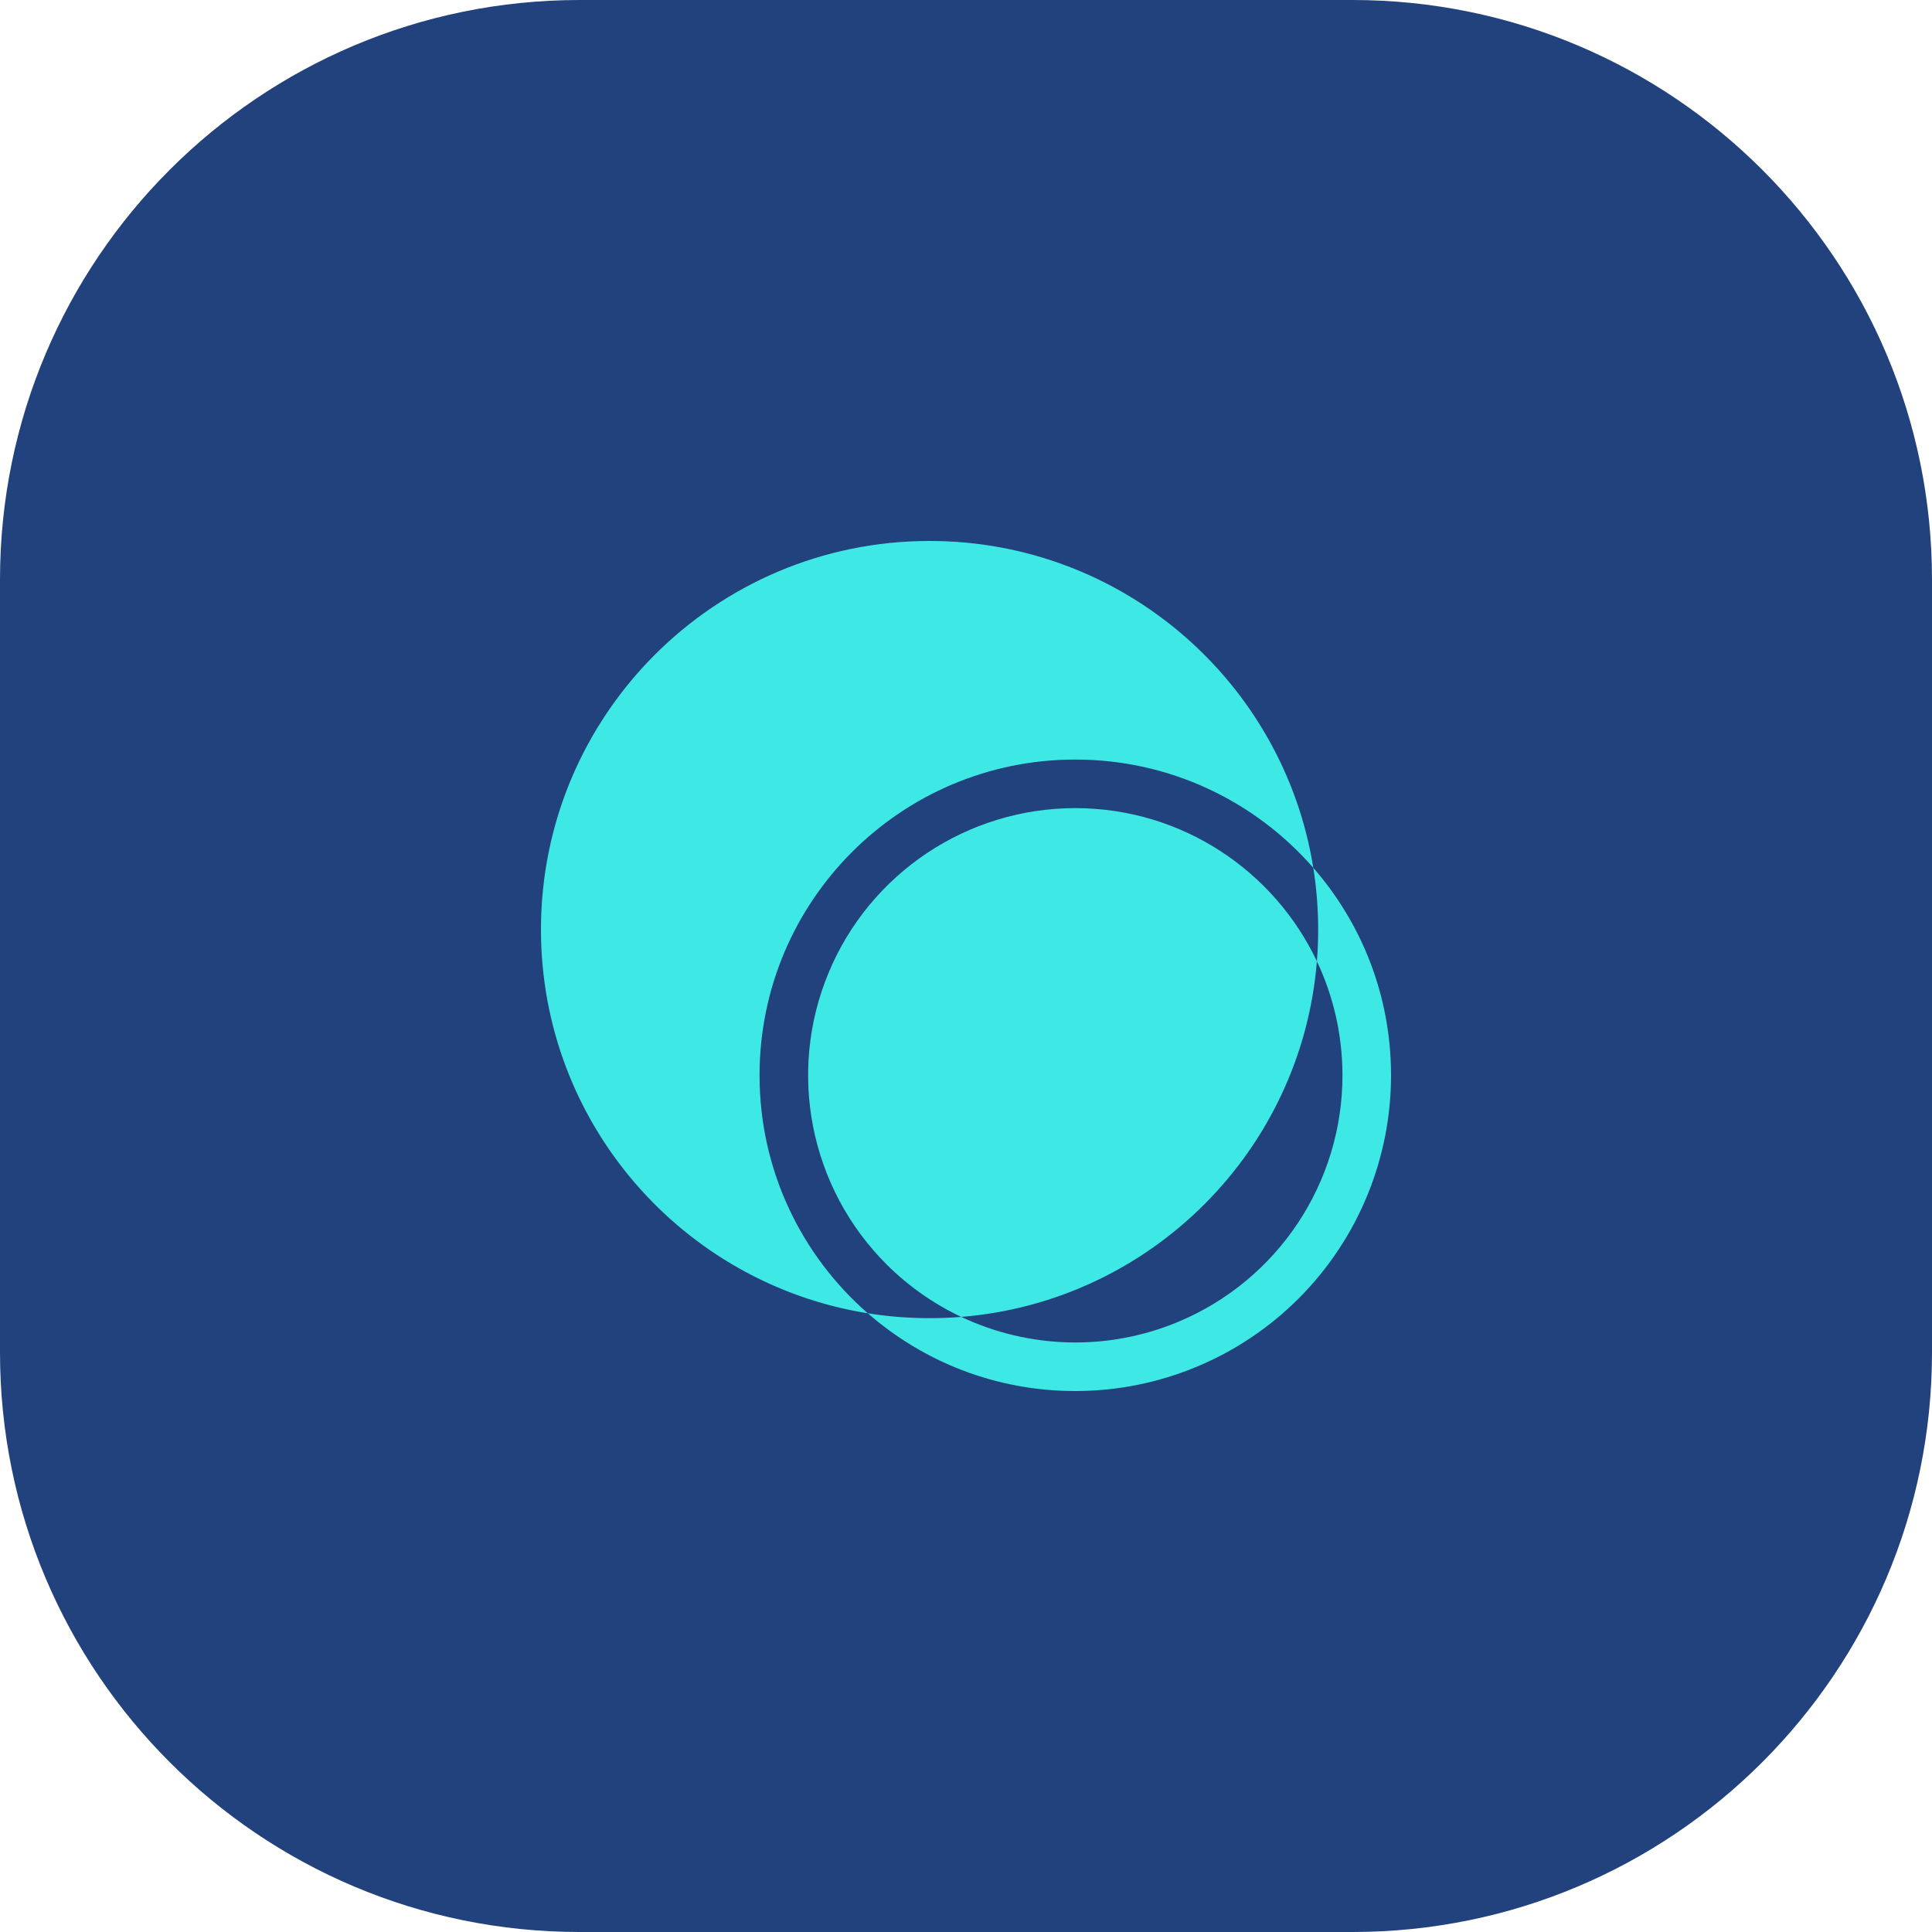
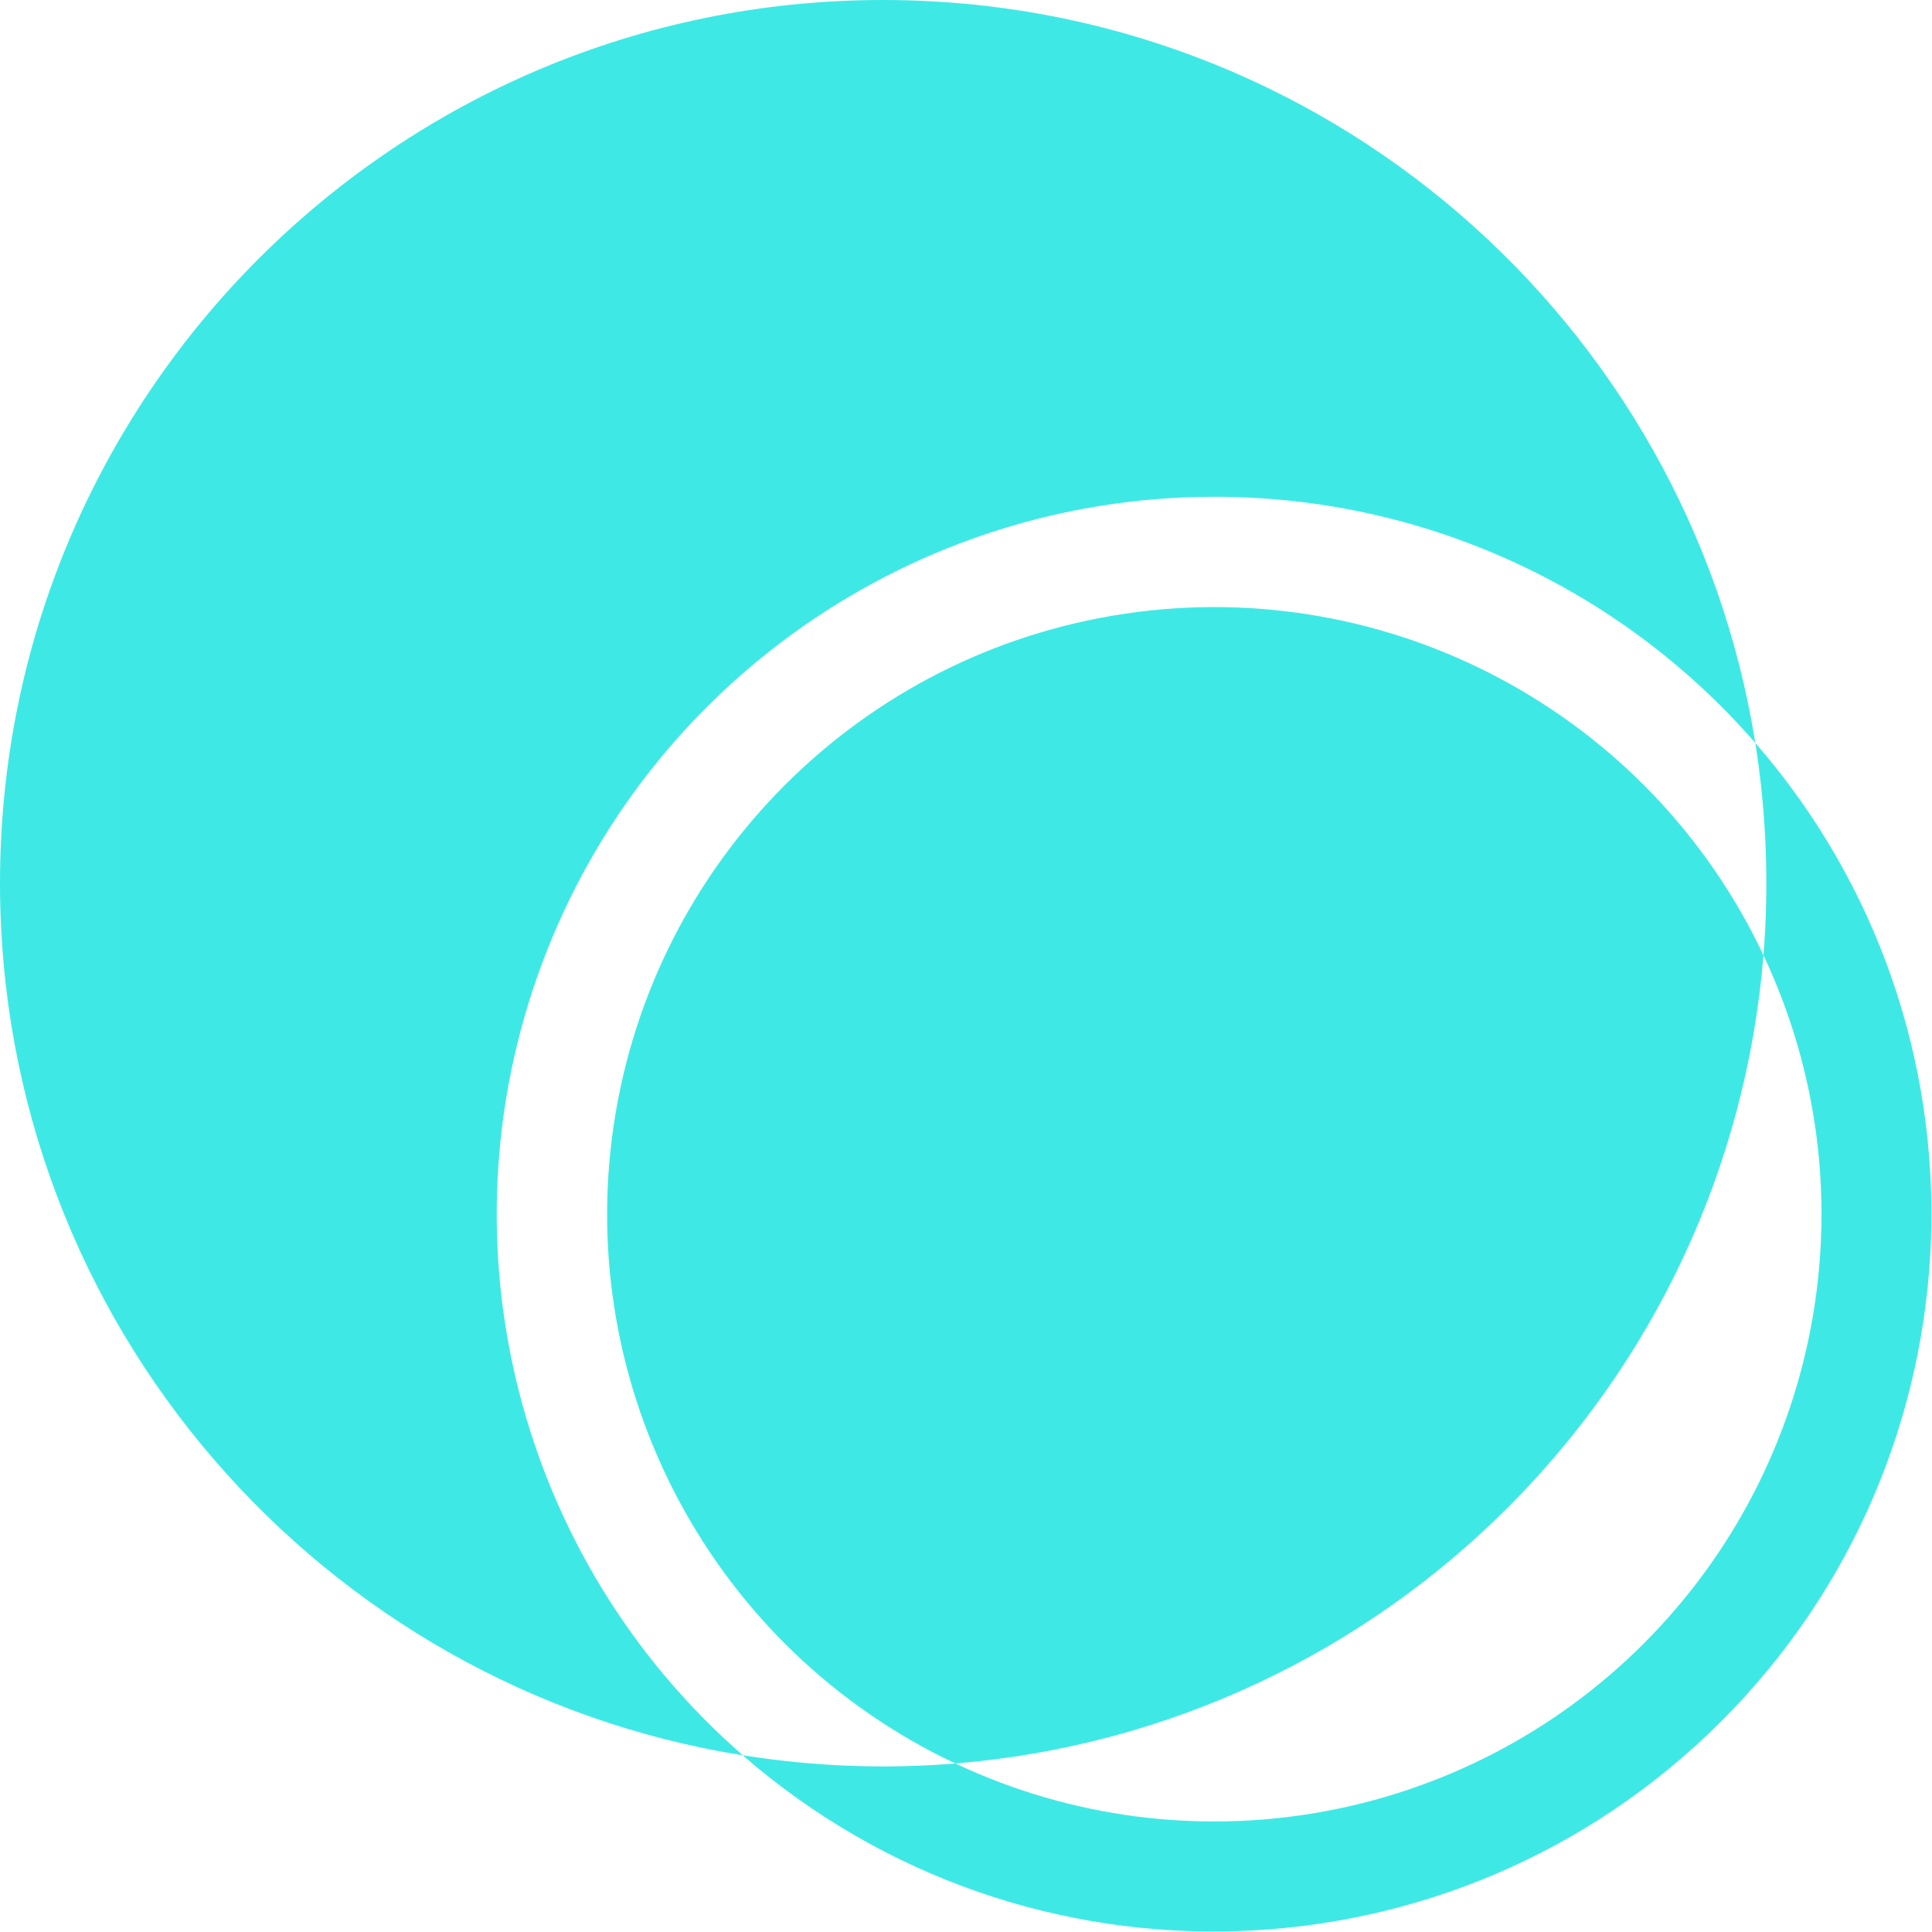
- <svg xmlns="http://www.w3.org/2000/svg" width="50" height="50" viewBox="0 0 50 50" fill="none">
-   <g id="Group 3">
-     <rect id="Rectangle" width="50" height="50" rx="15" fill="#21427D" />
-     <g id="Combined Shape 3">
-       <path id="Combined Shape" fill-rule="evenodd" clip-rule="evenodd" d="M34.081 24.878C34.103 24.607 34.114 24.334 34.114 24.057C34.114 23.513 34.071 22.979 33.988 22.459C35.237 23.89 35.995 25.761 36 27.81C36.005 29.979 35.147 32.062 33.615 33.598C32.084 35.134 30.004 35.998 27.835 36C25.777 36.002 23.896 35.242 22.459 33.988C22.979 34.071 23.513 34.114 24.057 34.114C24.333 34.114 24.607 34.103 24.877 34.081C26.614 34.901 28.652 34.977 30.49 34.21C33.074 33.132 34.753 30.603 34.743 27.804C34.738 26.757 34.501 25.766 34.081 24.878ZM34.081 24.878C32.974 22.538 30.593 20.919 27.835 20.914C25.035 20.912 22.511 22.598 21.44 25.184C20.369 27.77 20.964 30.747 22.946 32.724C23.518 33.294 24.173 33.749 24.877 34.081C29.777 33.686 33.685 29.778 34.081 24.878ZM22.459 33.988C17.664 33.222 14 29.067 14 24.057C14 18.503 18.503 14 24.057 14C29.067 14 33.222 17.664 33.988 22.459C32.487 20.738 30.277 19.653 27.814 19.657C23.303 19.665 19.651 23.328 19.657 27.839C19.66 30.293 20.744 32.492 22.459 33.988Z" fill="#3EE9E5" />
-     </g>
-   </g>
+ <svg xmlns="http://www.w3.org/2000/svg" width="22" height="22">
+   <path fill="#3EE9E5" fill-rule="evenodd" d="M10.057 0c5.01 0 9.166 3.664 9.931 8.46a8.172 8.172 0 01-11.53 11.528C3.664 19.221 0 15.067 0 10.057 0 4.502 4.503 0 10.057 0zm3.757 5.657a8.171 8.171 0 00-5.356 14.33 10.083 10.083 0 002.421.094 6.914 6.914 0 119.202-9.203 10.06 10.06 0 01-9.202 9.203 6.914 6.914 0 009.202-9.203 10.252 10.252 0 00-.093-2.418 8.15 8.15 0 00-6.174-2.803z" />
</svg>
